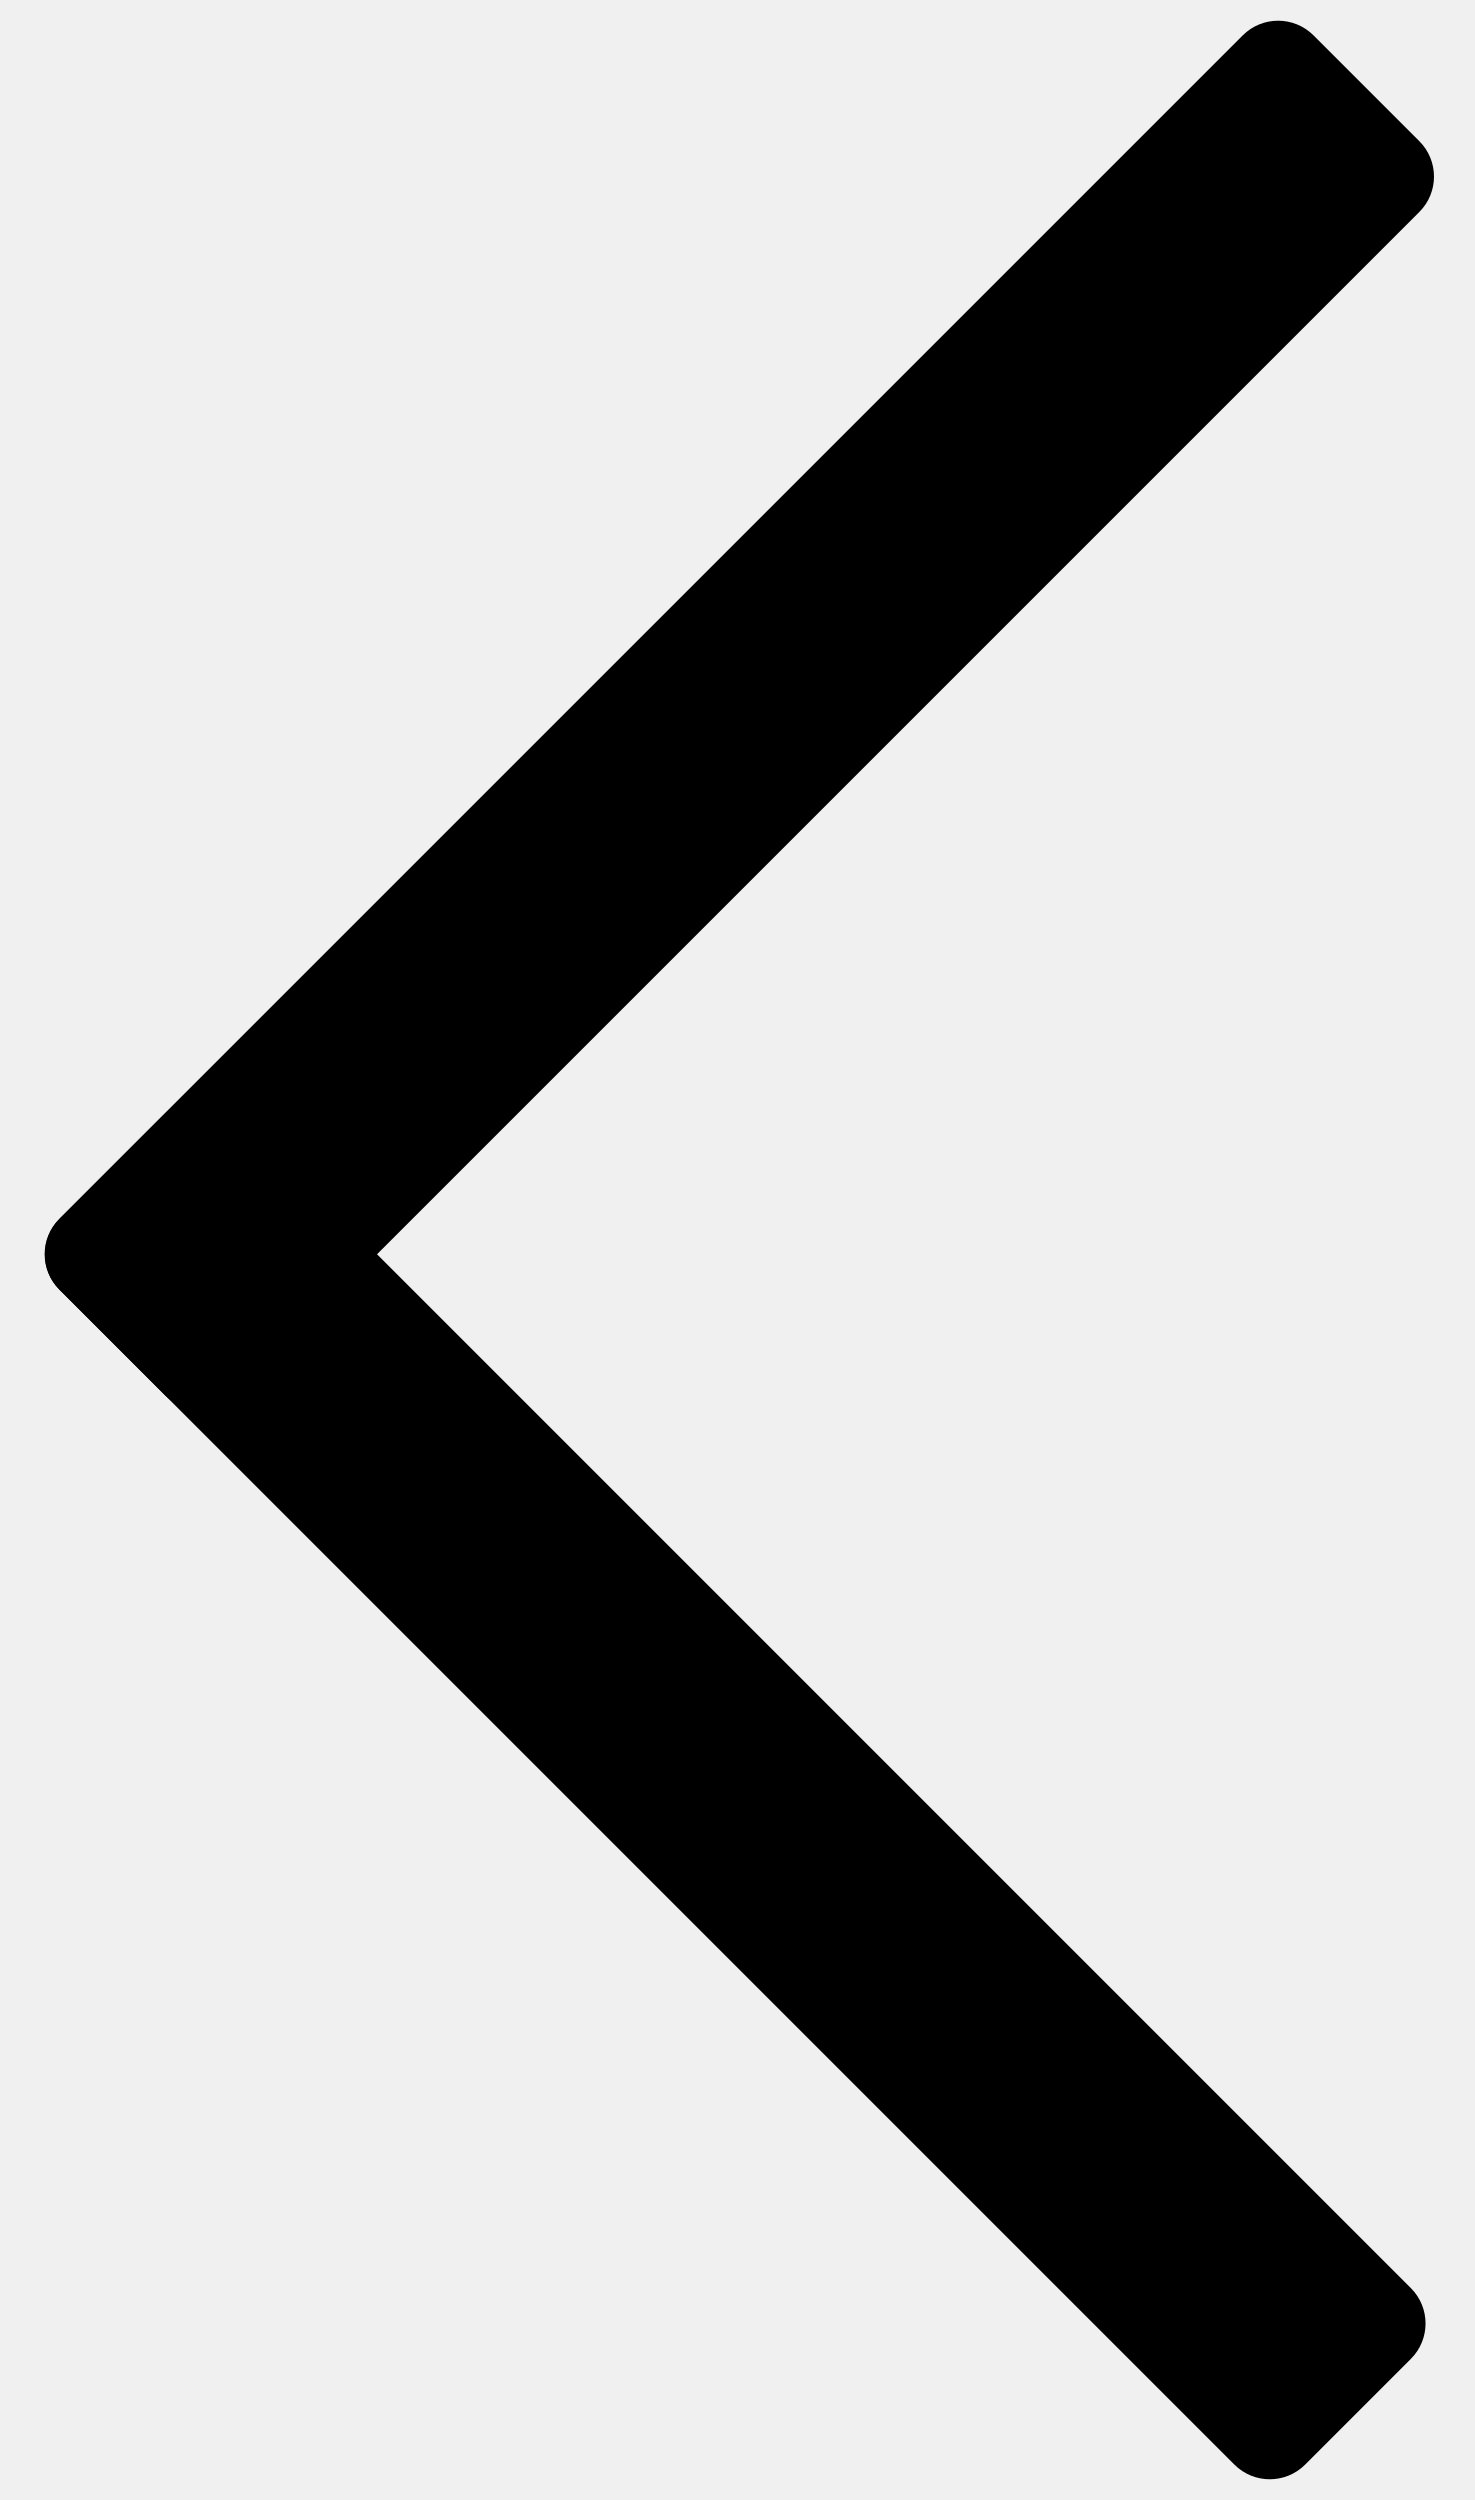
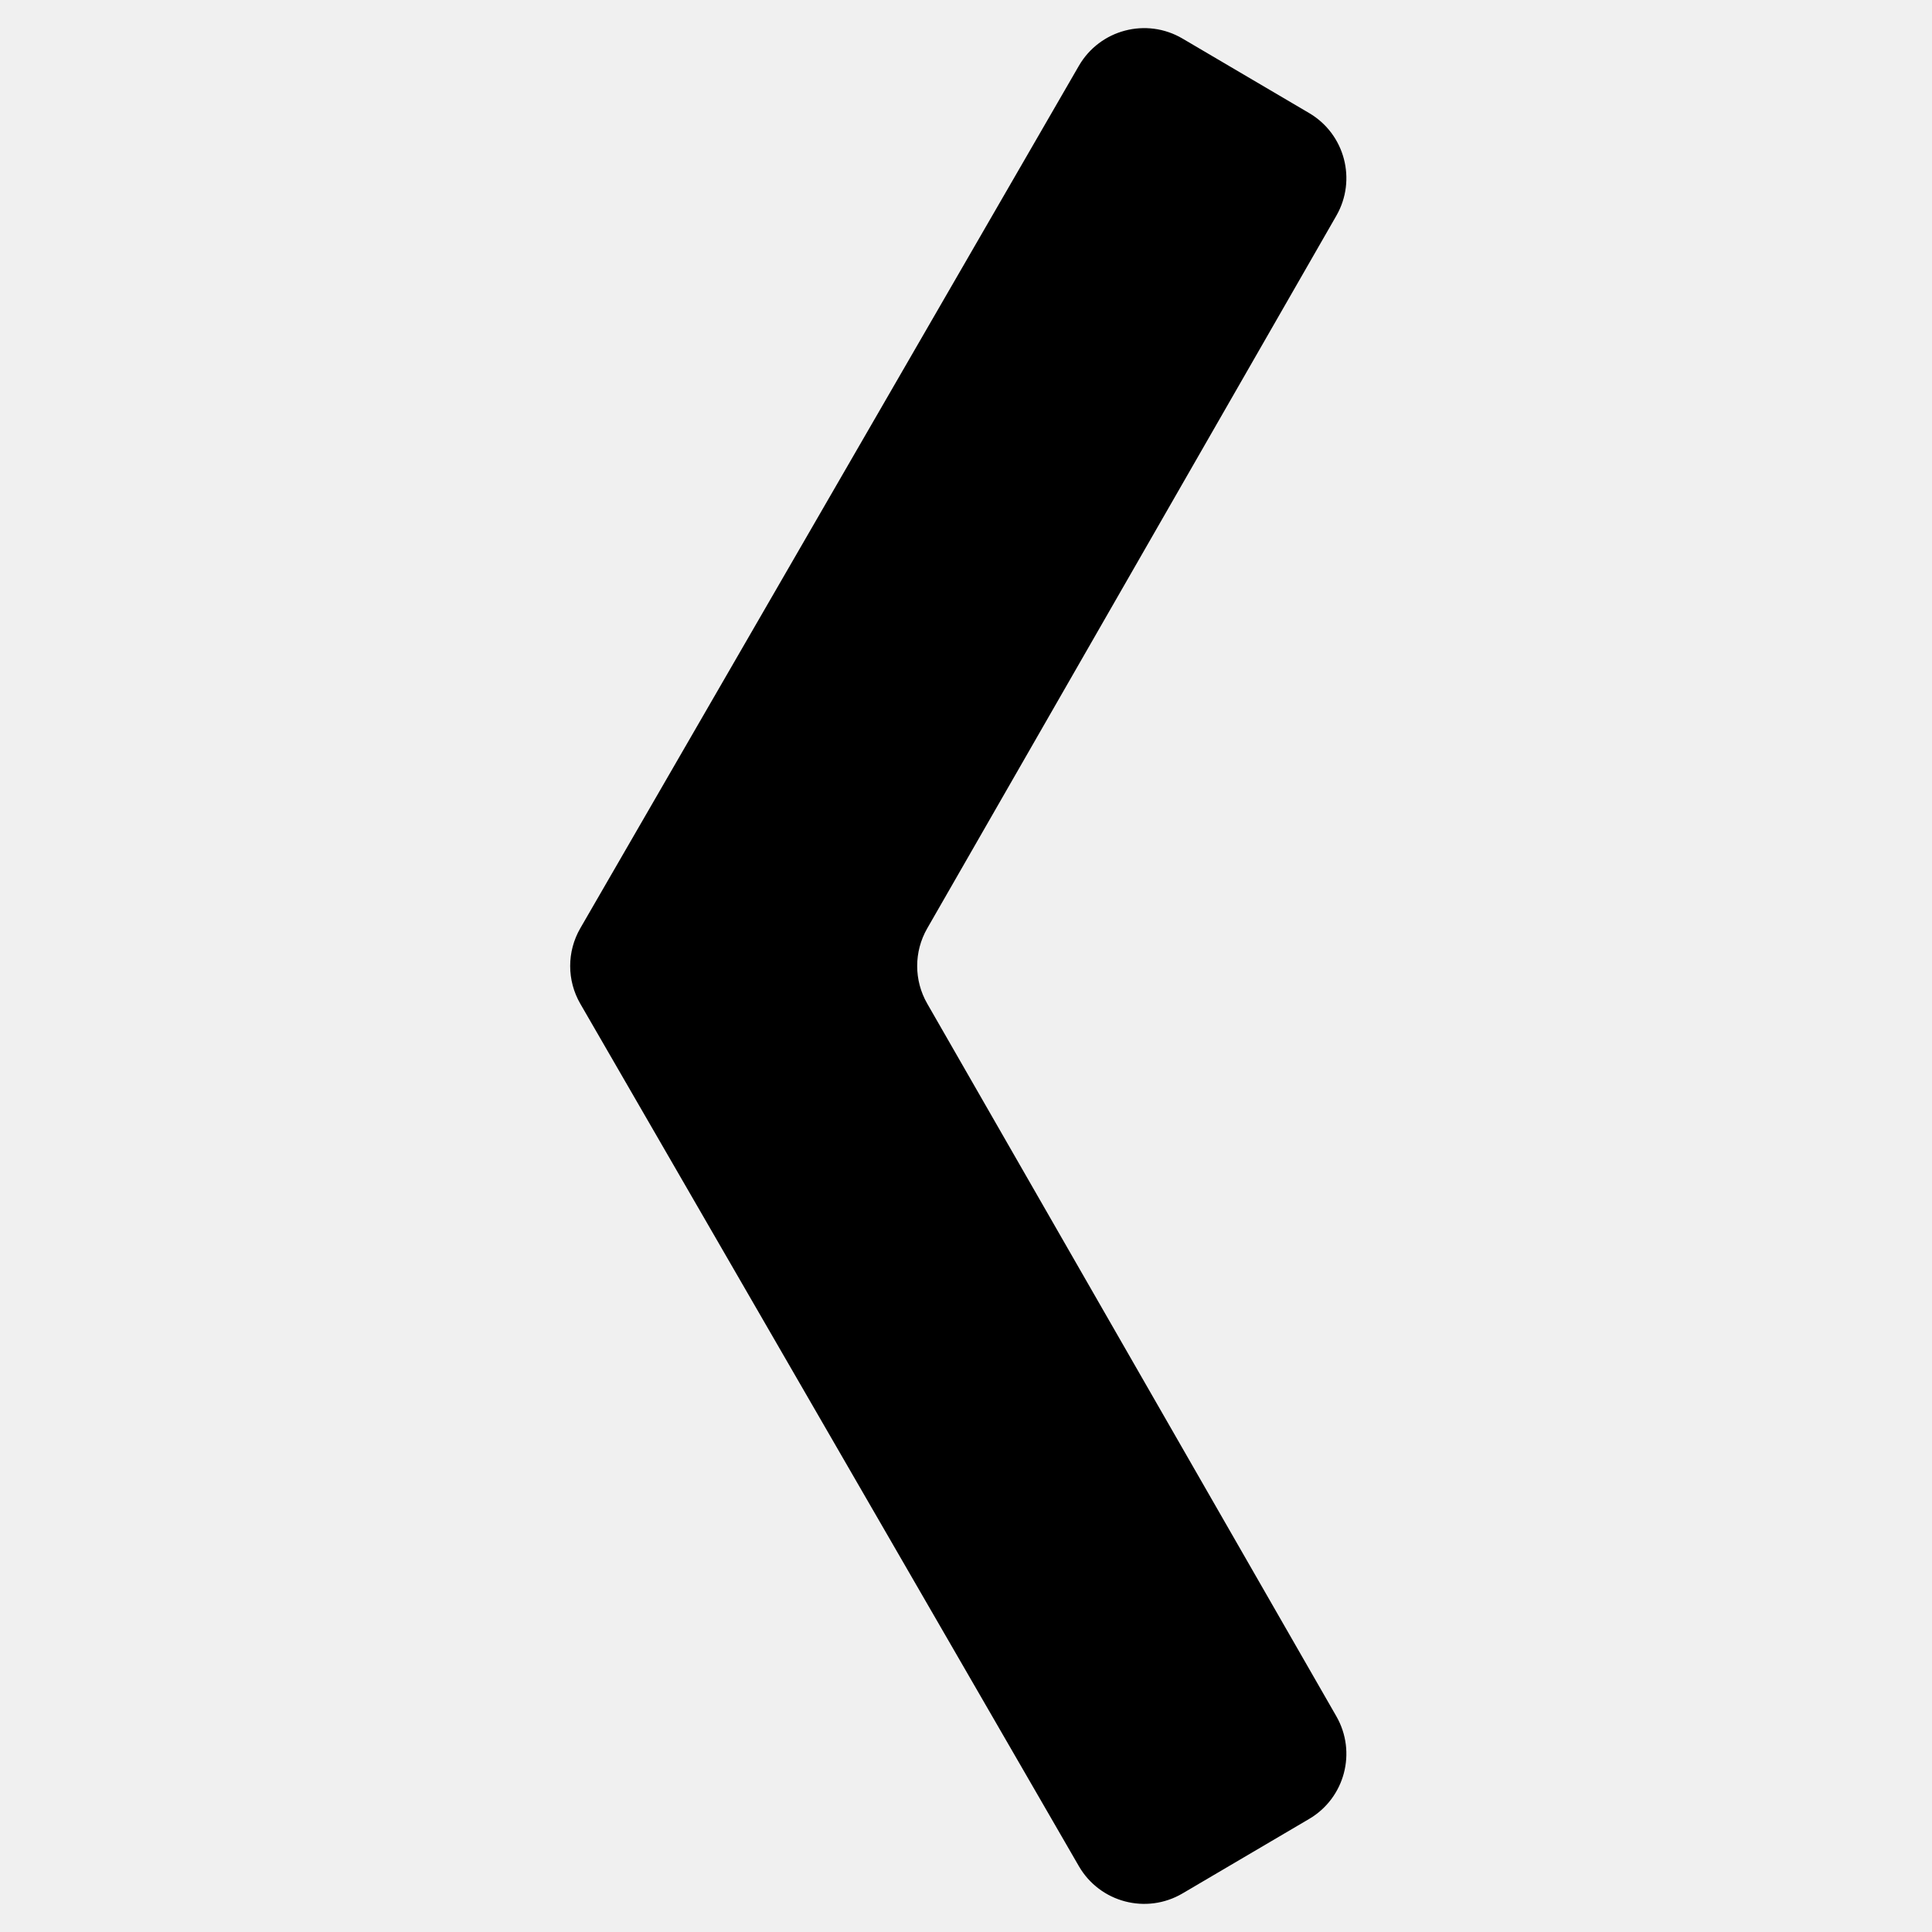
- <svg xmlns="http://www.w3.org/2000/svg" width="59" height="100" viewBox="0 0 59 100" fill="none">
-   <rect x="51.125" y="-6.2786e-06" width="9.989" height="70.947" rx="2" transform="rotate(45 51.1253 -6.2786e-06)" fill="black" />
-   <rect x="57.85" y="92.94" width="9.984" height="70.461" rx="2" transform="rotate(135 57.8503 92.9399)" fill="black" />
+ <svg xmlns="http://www.w3.org/2000/svg" width="128" height="128" viewBox="0 0 128 128" fill="none">
+   <g clip-path="url(#clip0_85_2)">
+     <path d="M38.447 61.498L71.478 4.361C72.868 1.958 75.949 1.147 78.342 2.554L86.736 7.492C89.098 8.881 89.901 11.914 88.537 14.291L61.429 61.511C60.544 63.052 60.544 64.948 61.429 66.489L88.537 113.709C89.901 116.086 89.098 119.119 86.736 120.508L78.342 125.446C75.949 126.853 72.868 126.042 71.478 123.639L38.447 66.502C37.552 64.954 37.552 63.046 38.447 61.498Z" fill="black" />
+   </g>
+   <defs>
+     <clipPath id="clip0_85_2">
+       <rect width="128" height="128" fill="white" />
+     </clipPath>
+   </defs>
</svg>
